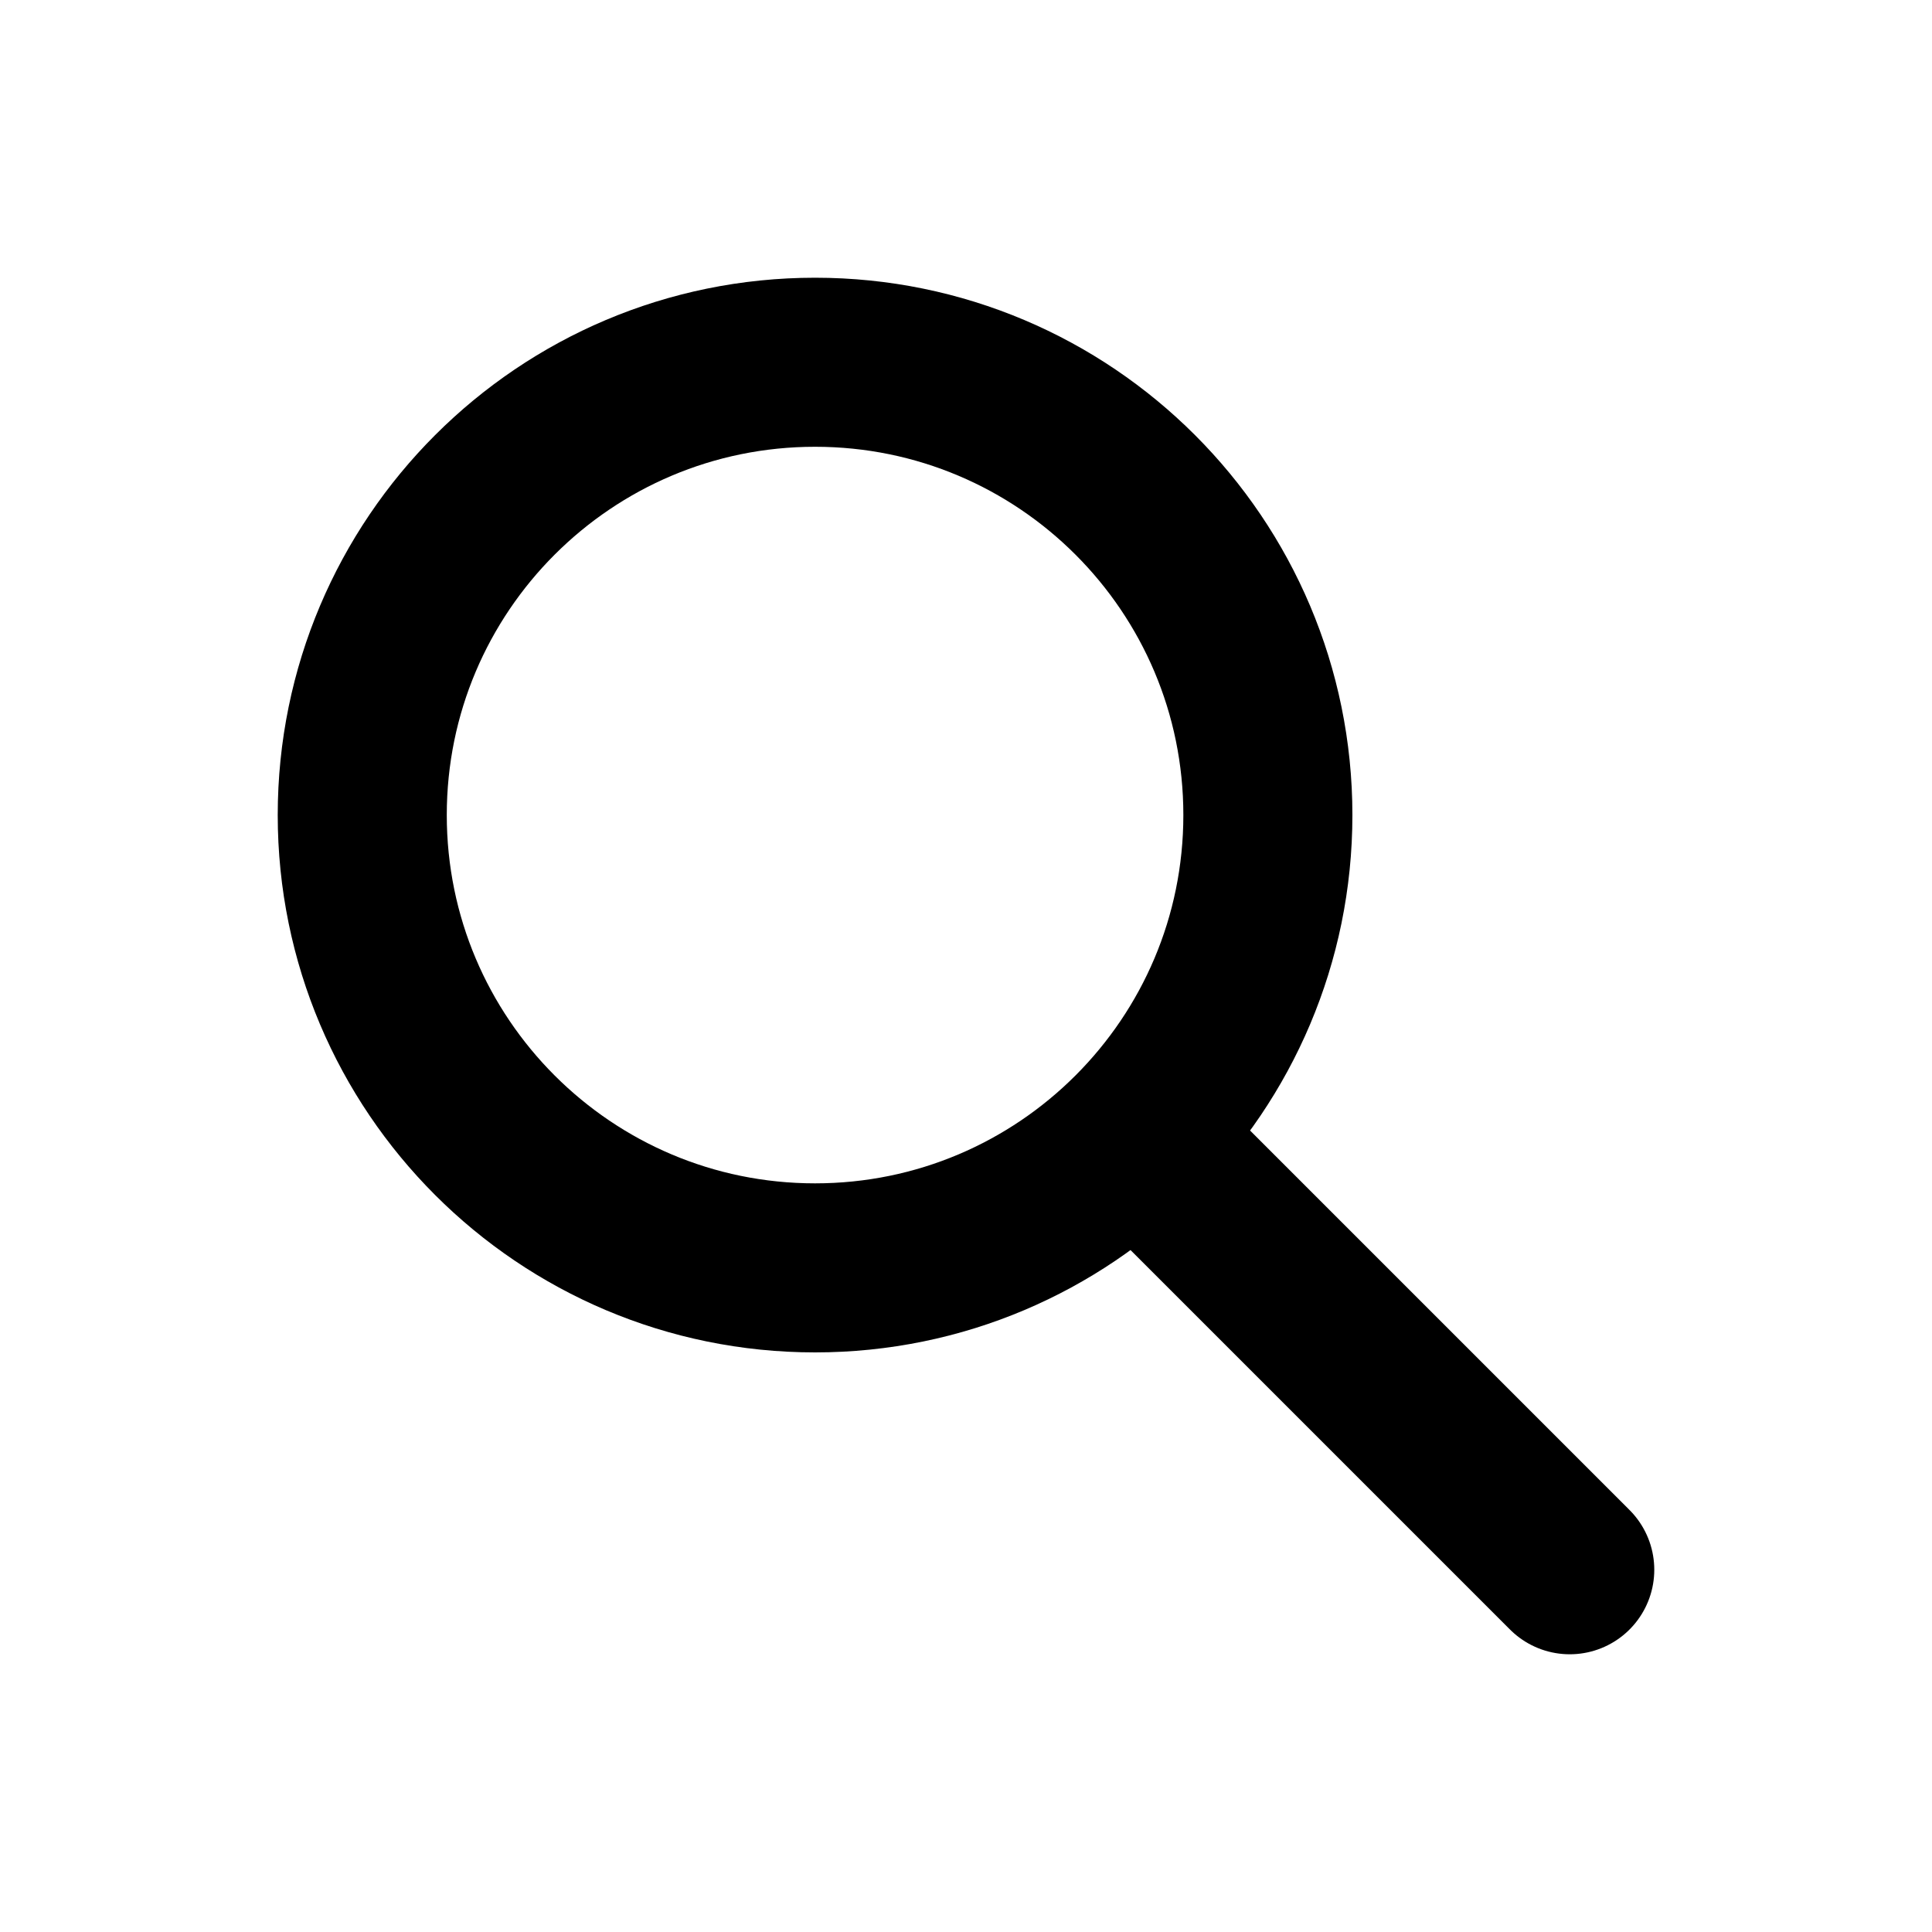
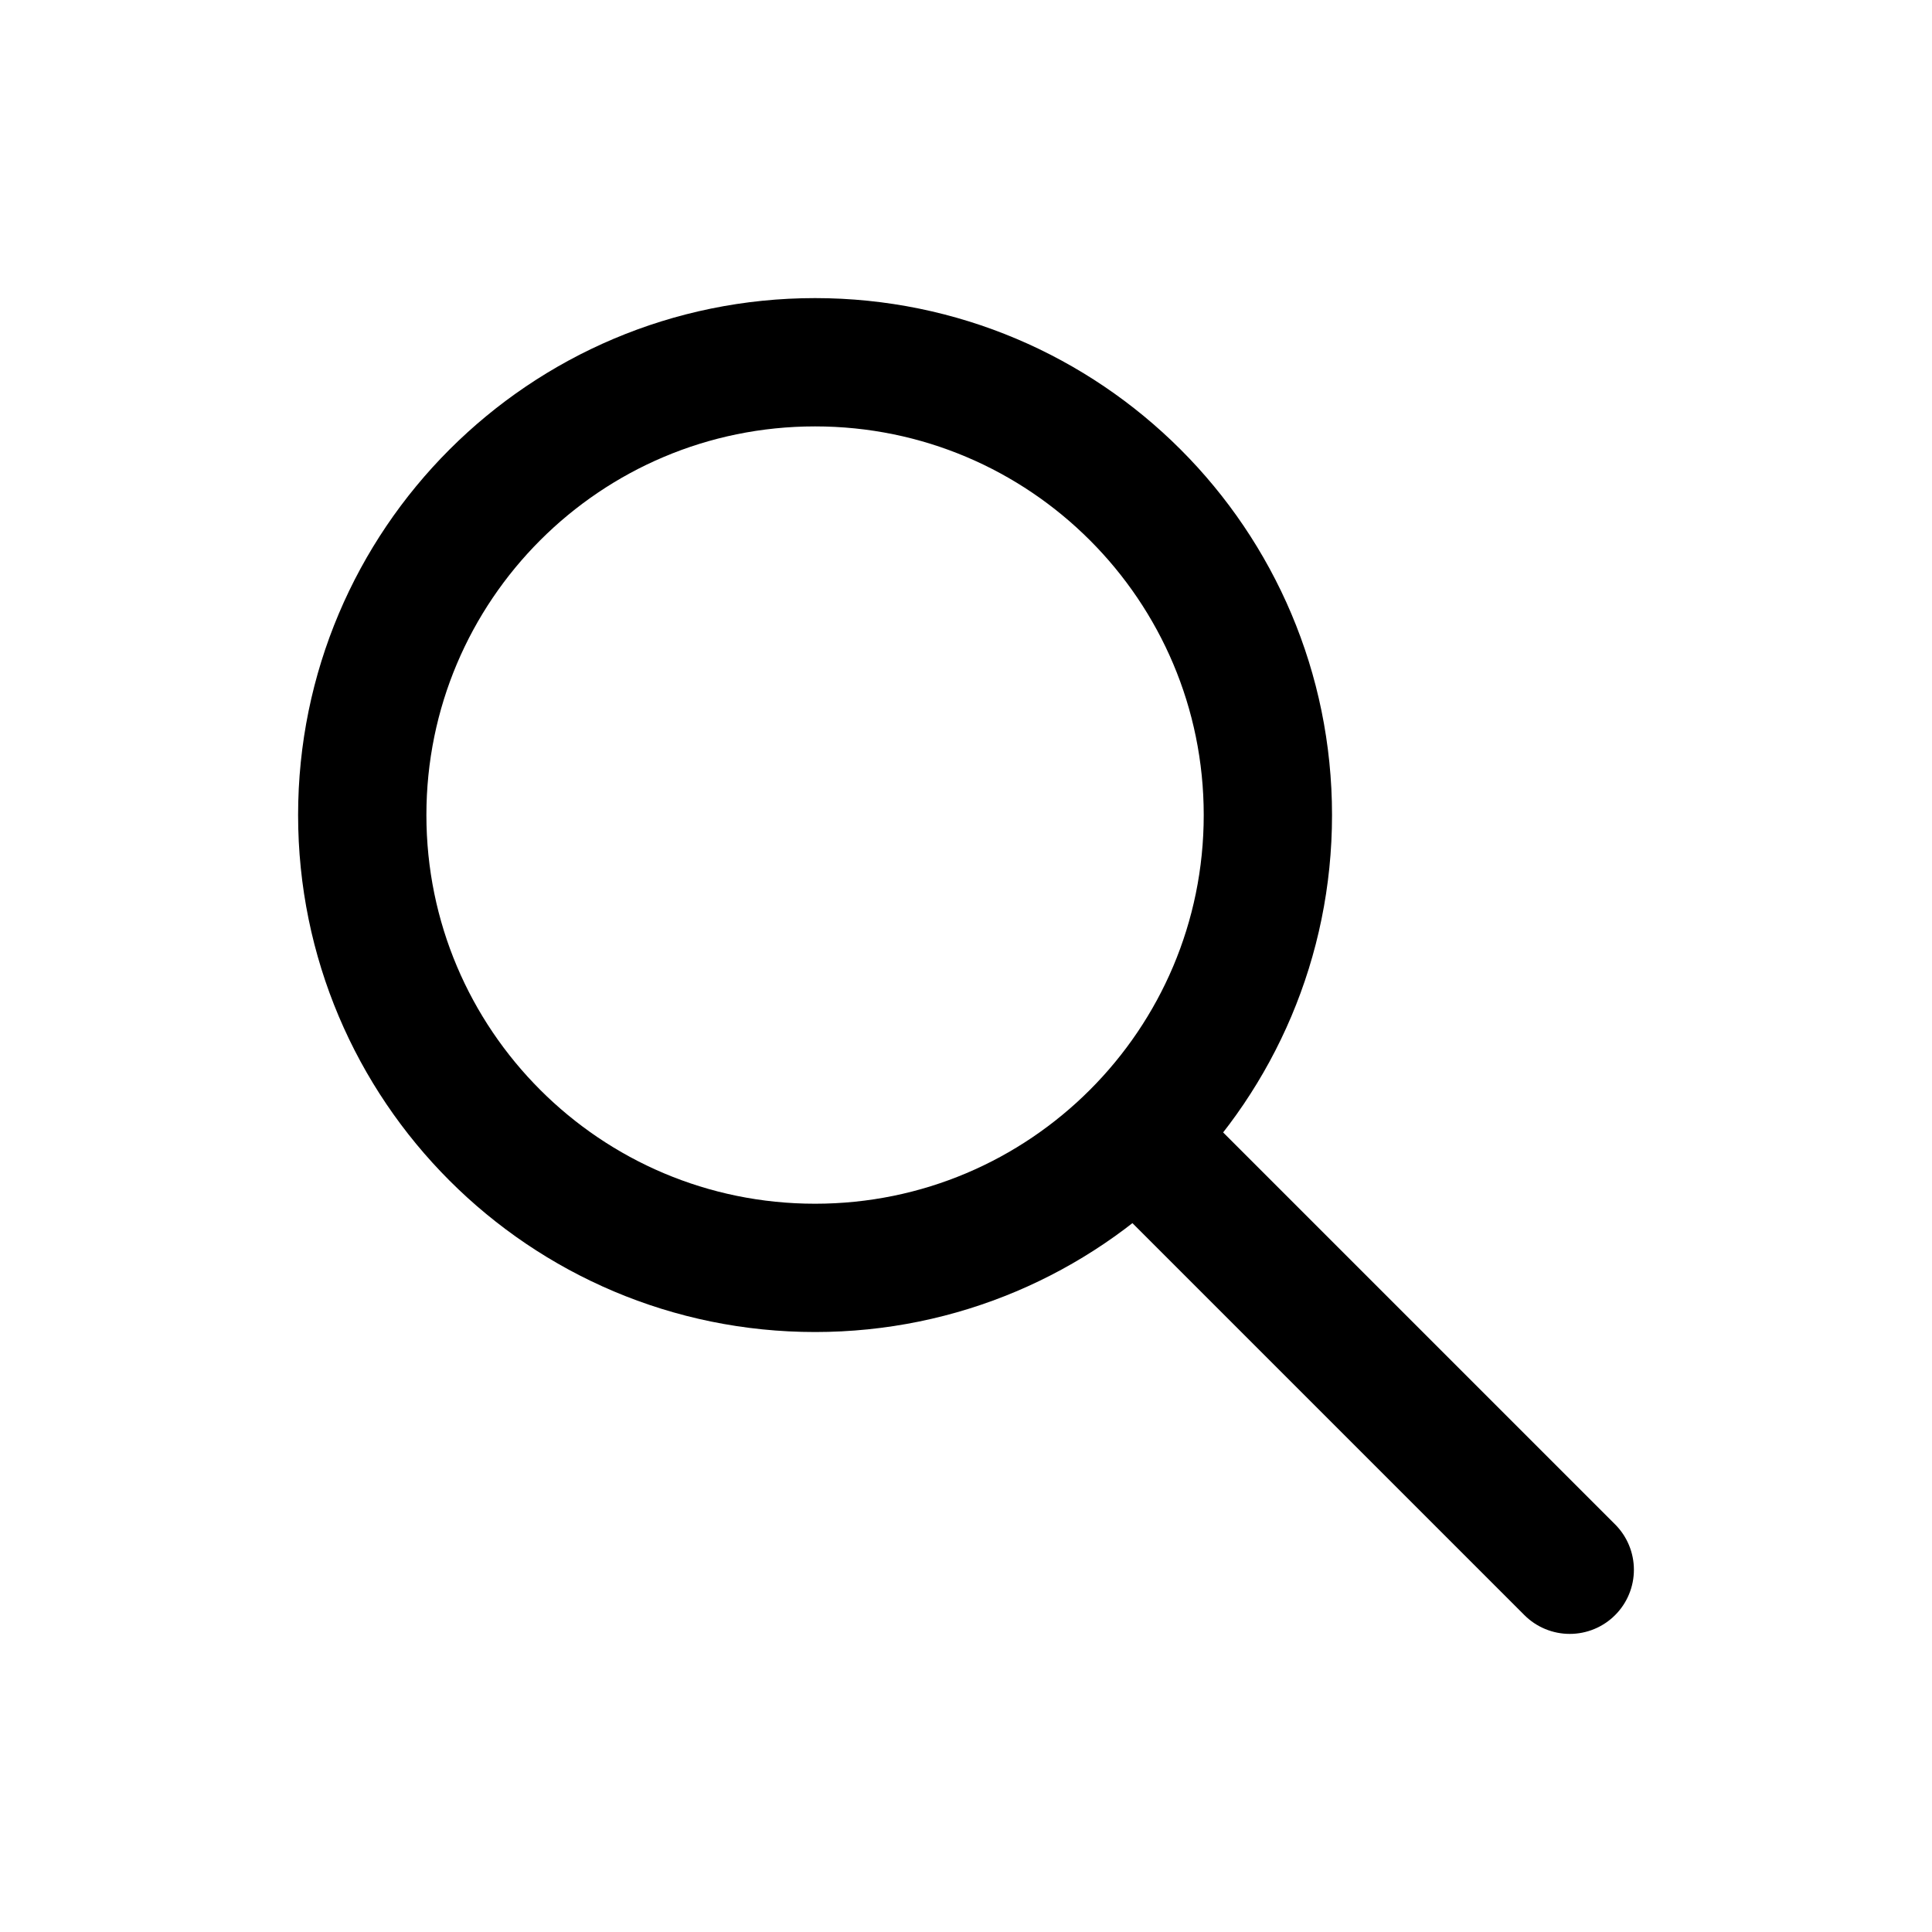
<svg xmlns="http://www.w3.org/2000/svg" viewBox="0 0 64 64">
-   <path d="M38.5 38.5L52 52" fill="none" stroke="currentColor" stroke-width="5.6" stroke-linejoin="round" stroke-linecap="round" />
-   <circle cx="27" cy="27" r="15" fill="none" stroke="currentColor" stroke-width="5.6" stroke-linejoin="round" stroke-linecap="round" />
+   <path d="M38.5 38.5L52 52" fill="none" stroke="currentColor" stroke-width="4.25" stroke-linejoin="round" stroke-linecap="round" />
+   <circle cx="27" cy="27" r="15" fill="none" stroke="currentColor" stroke-width="4.25" stroke-linejoin="round" stroke-linecap="round" />
</svg>
